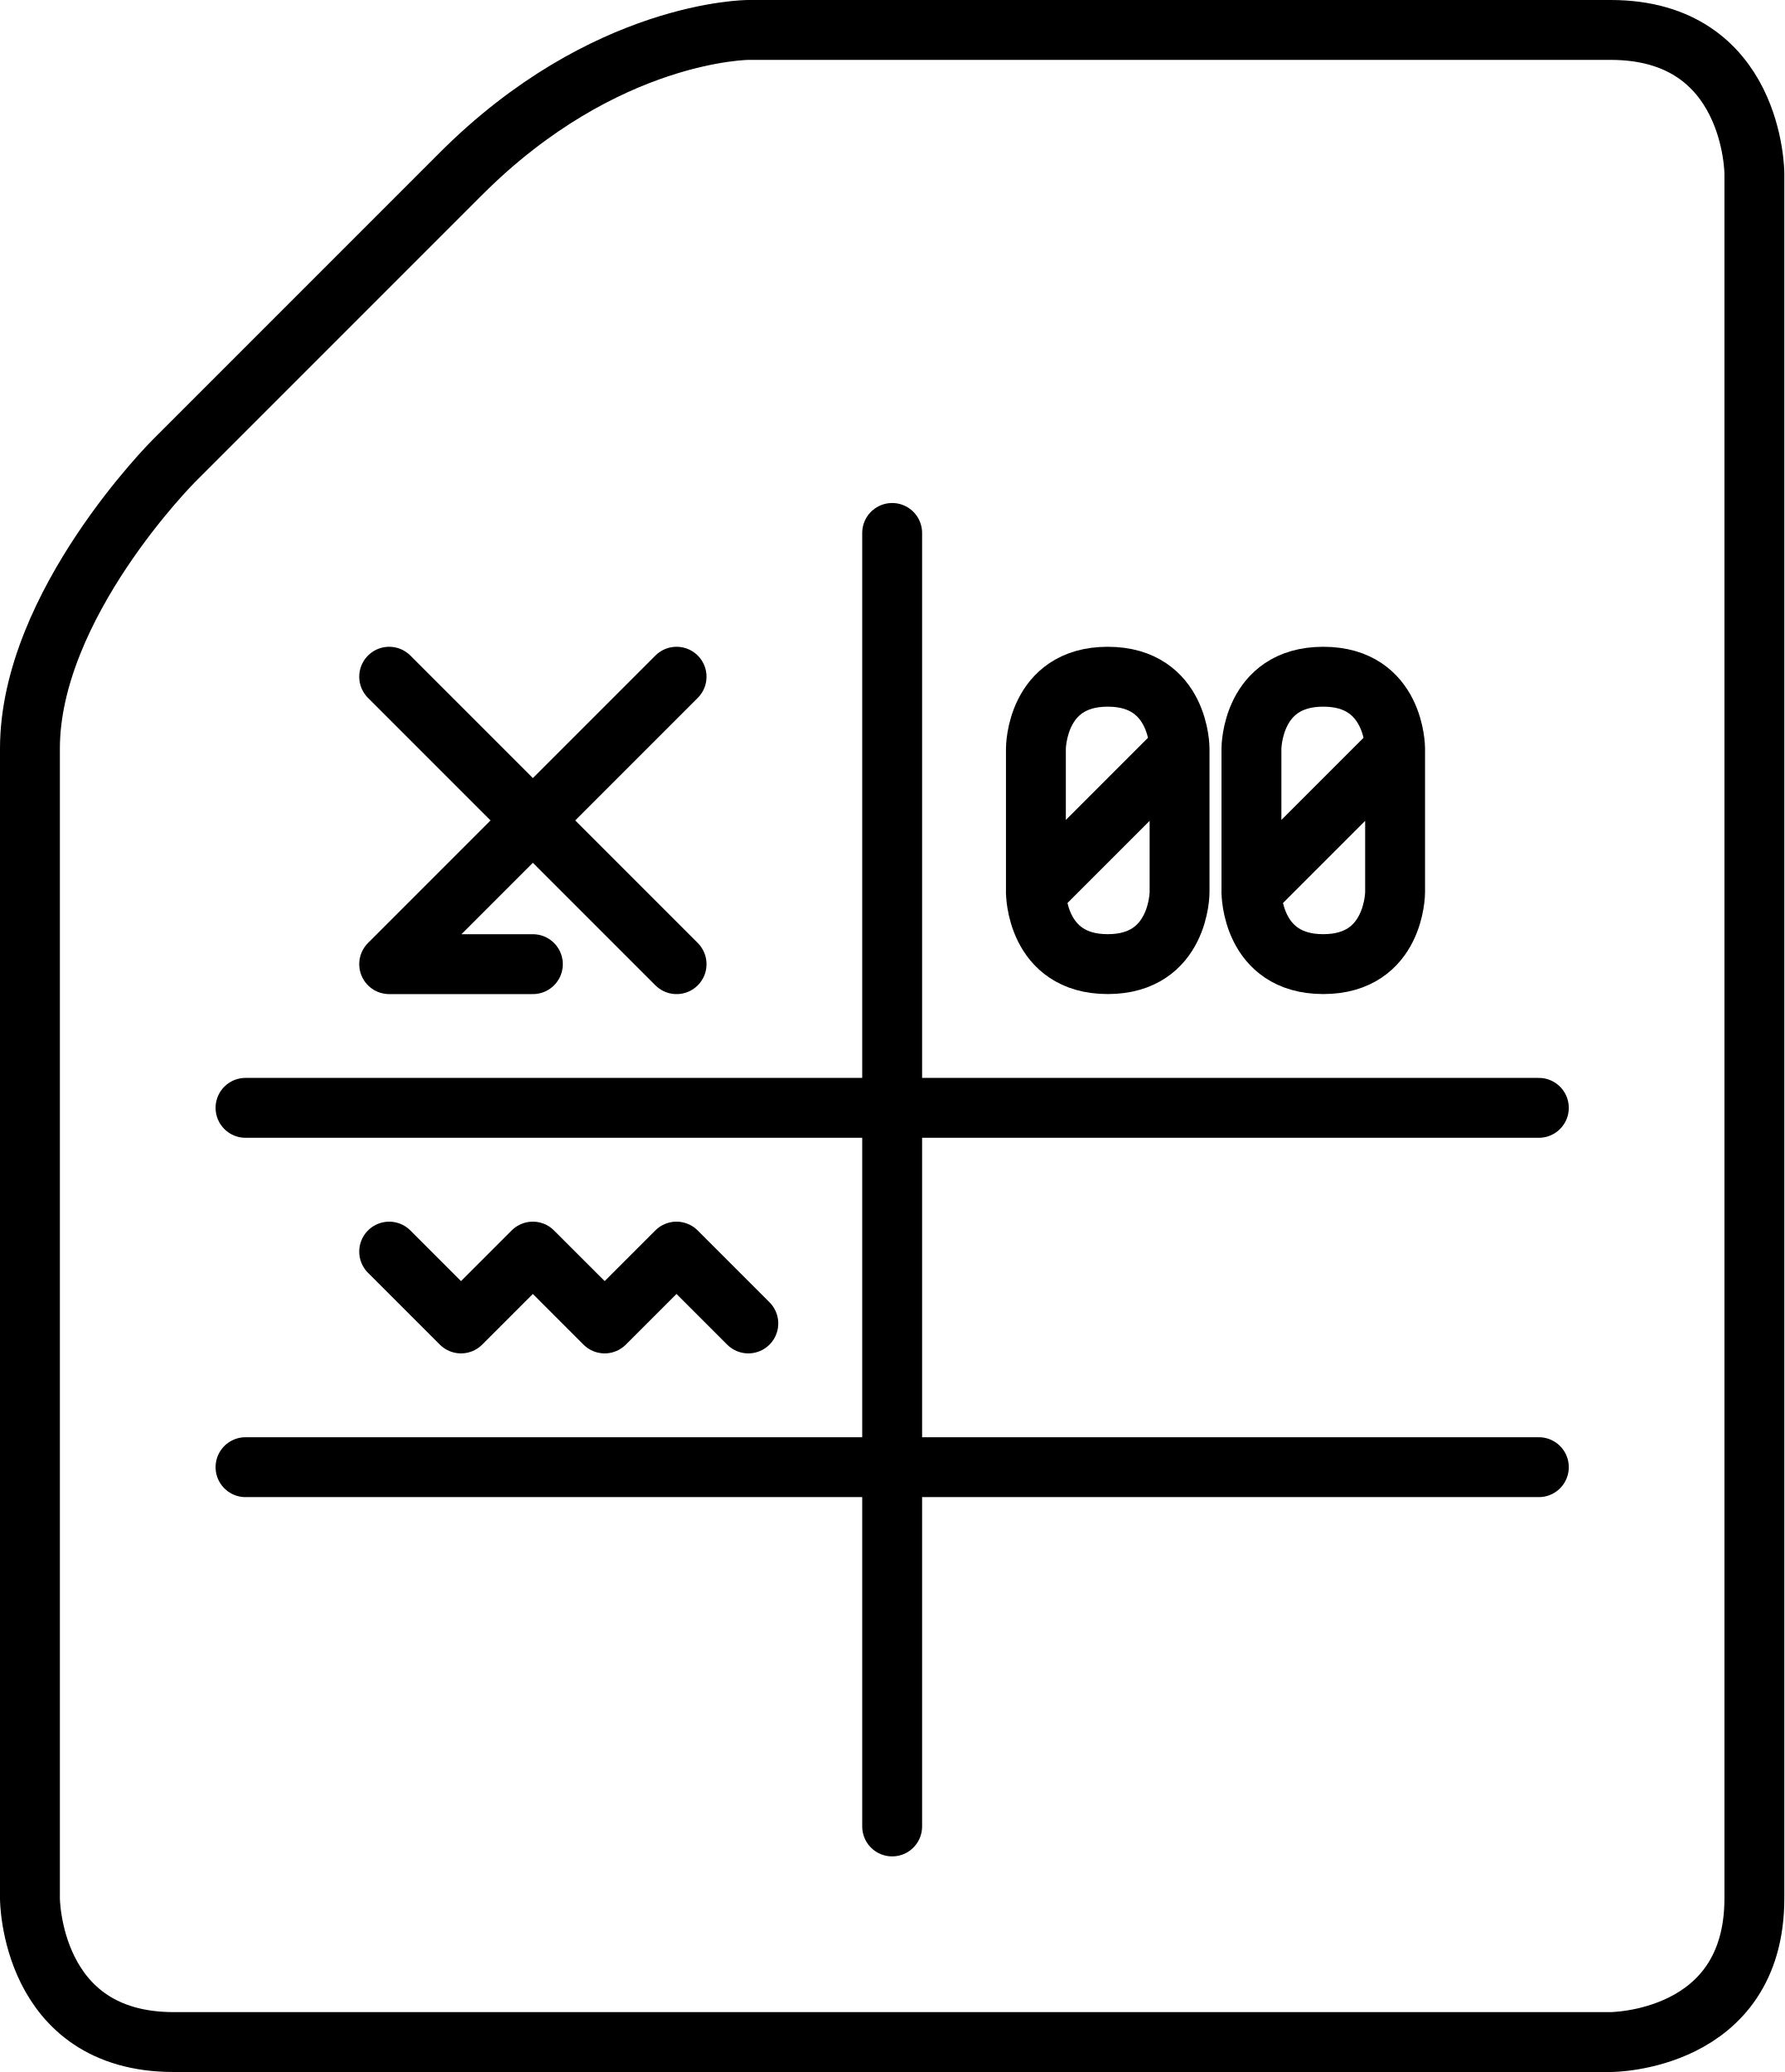
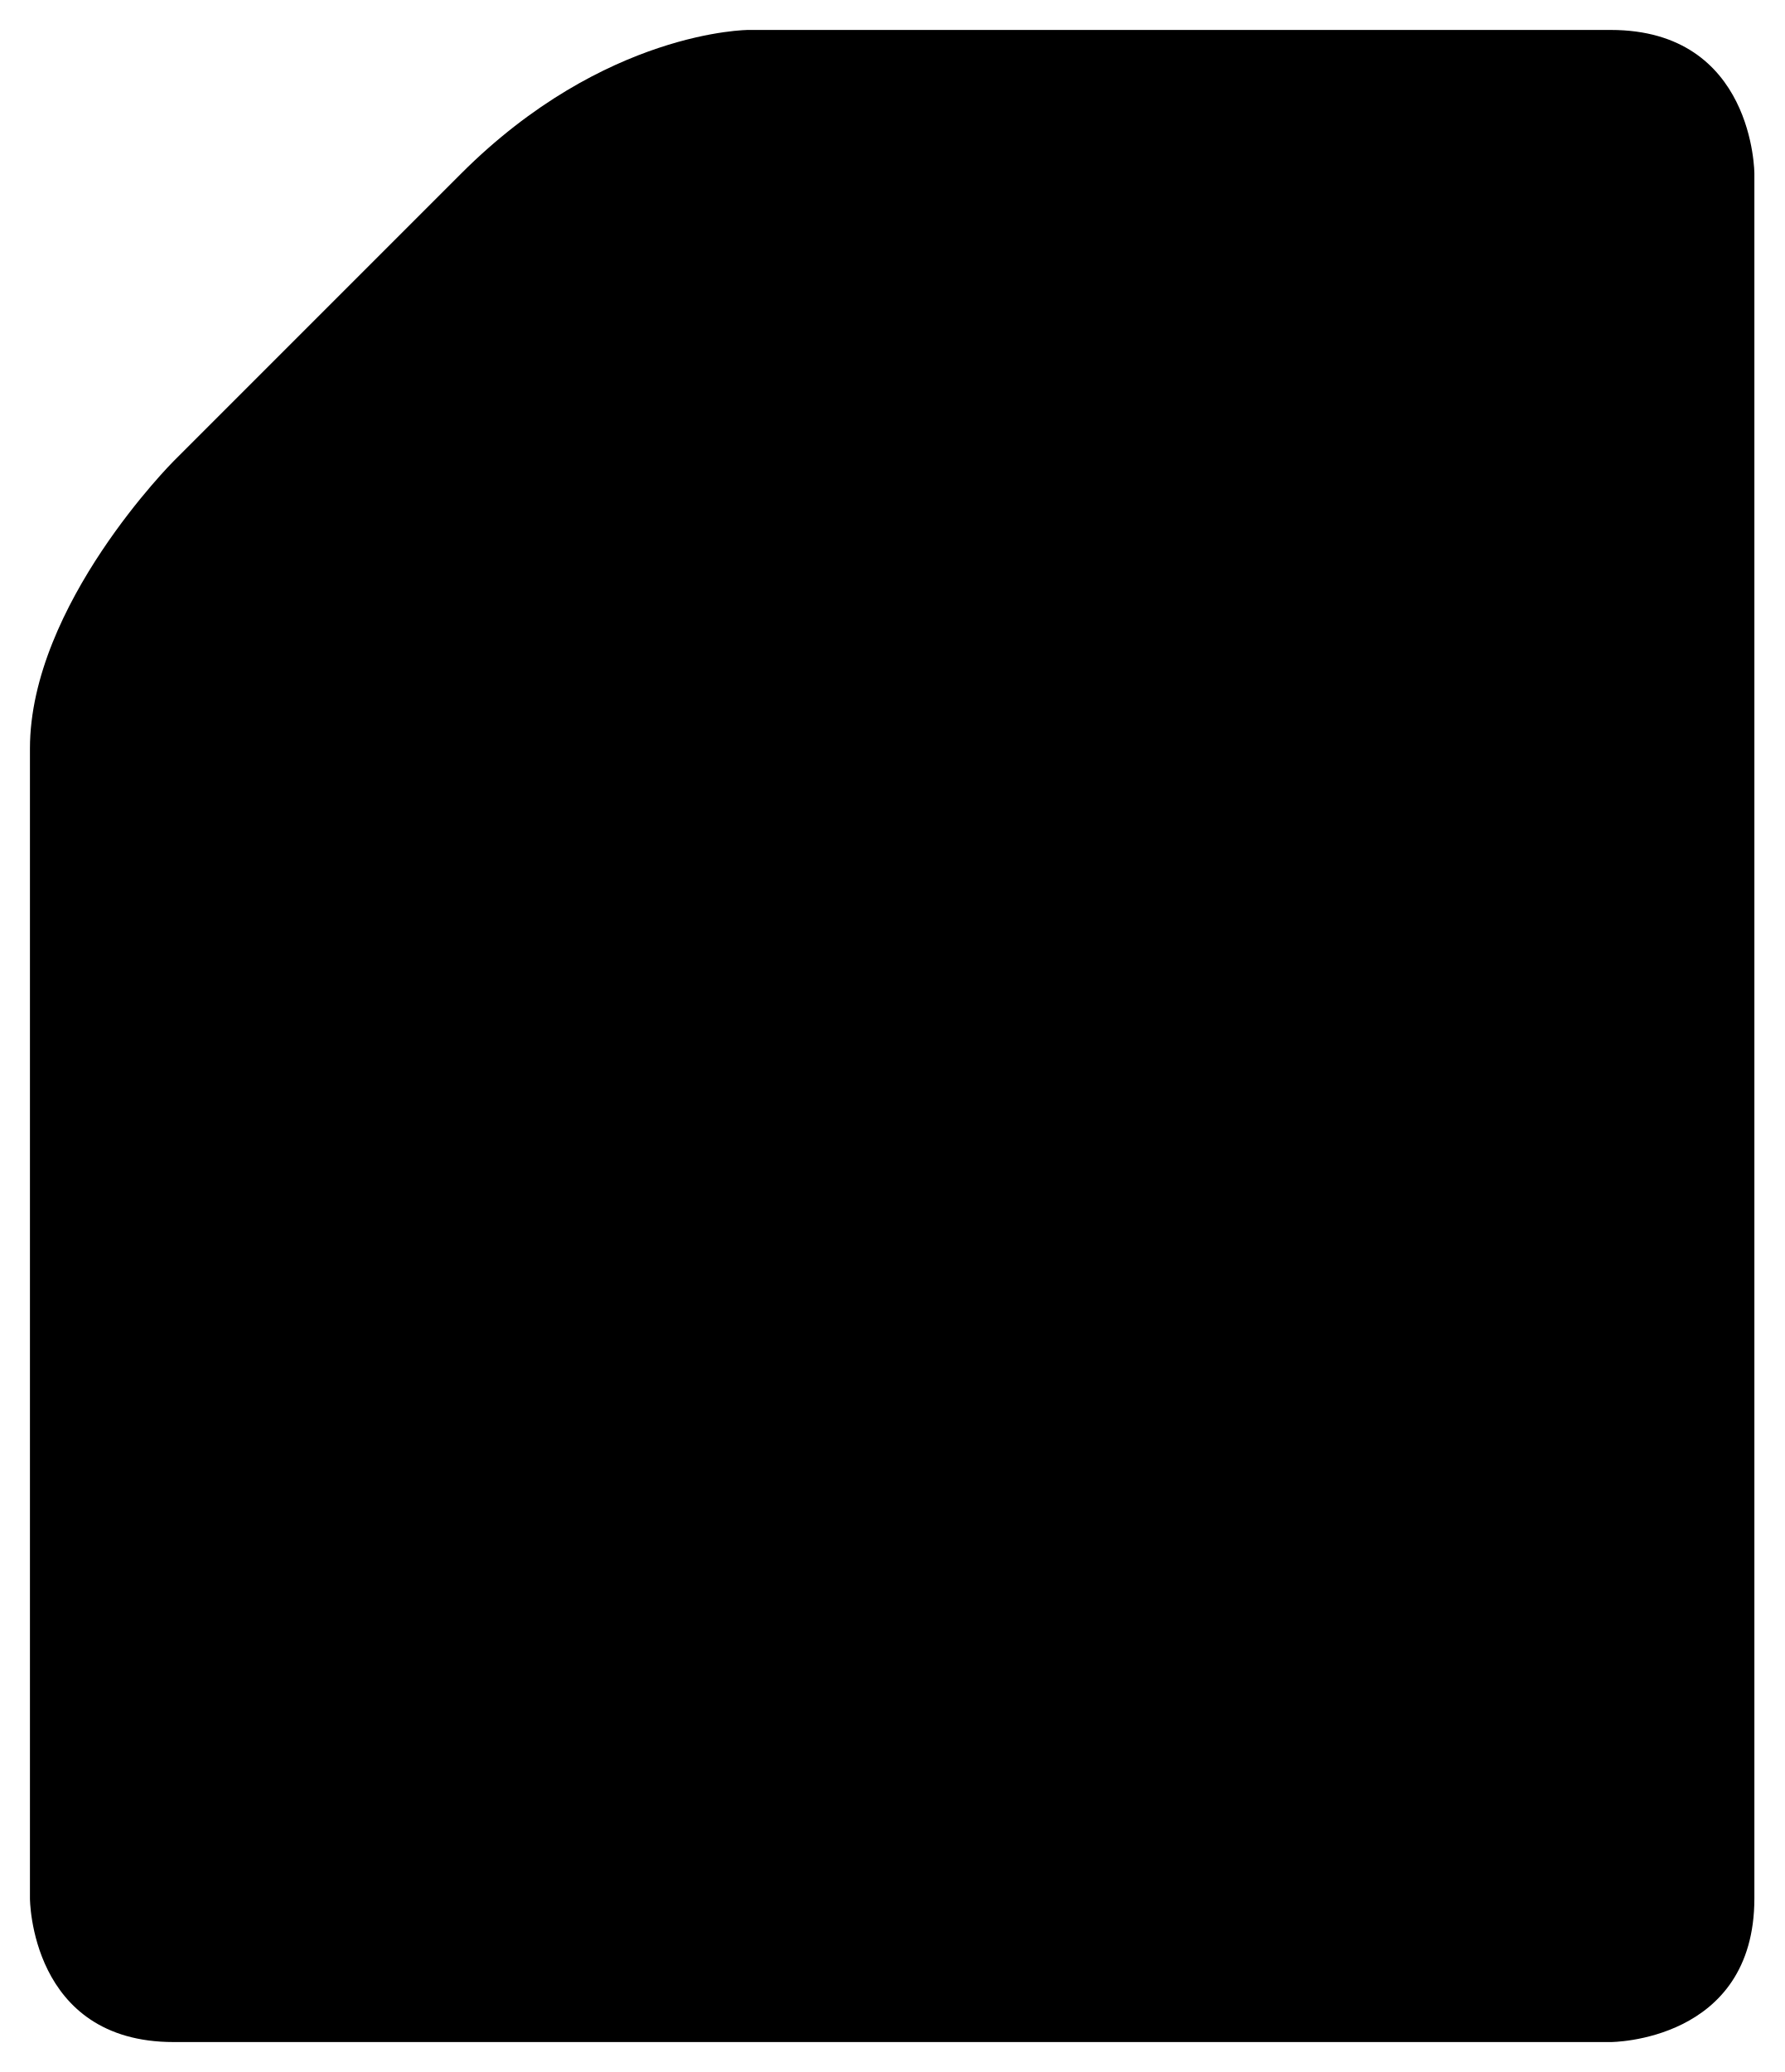
<svg xmlns="http://www.w3.org/2000/svg" viewBox="0 0 39.423 45.773" version="1.1" id="svg5">
  <defs id="defs2" />
  <g id="layer1" transform="translate(-164.4385,-202.5385)">
-     <path style="fill:none;stroke:#000000;stroke-width:1.323;stroke-linecap:round;stroke-linejoin:round;stroke-miterlimit:20;stroke-dasharray:none;stroke-opacity:1;paint-order:stroke markers fill" d="m 173.037,217.488 6.35,6.35" id="path1289" />
-     <path style="fill:none;stroke:#000000;stroke-width:1.323;stroke-linecap:round;stroke-linejoin:round;stroke-miterlimit:20;stroke-dasharray:none;stroke-opacity:1;paint-order:stroke markers fill" d="m 179.387,217.488 -6.35,6.35 h 3.175" id="path1295" />
-     <path style="fill:none;stroke:#000000;stroke-width:1.323;stroke-linecap:round;stroke-linejoin:round;stroke-miterlimit:20;stroke-dasharray:none;stroke-opacity:1;paint-order:stroke markers fill" d="m 169.863,227.012 h 28.575" id="path1297" />
-     <path style="fill:none;stroke:#000000;stroke-width:1.323;stroke-linecap:round;stroke-linejoin:round;stroke-miterlimit:20;stroke-dasharray:none;stroke-opacity:1;paint-order:stroke markers fill" d="m 184.15,214.312 v 28.575" id="path1299" />
-     <path style="fill:none;stroke:#000000;stroke-width:1.323;stroke-linecap:round;stroke-linejoin:round;stroke-miterlimit:20;stroke-dasharray:none;stroke-opacity:1;paint-order:stroke markers fill" d="m 169.863,234.95 h 28.575" id="path1301" />
-     <path style="fill:none;stroke:#000000;stroke-width:1.323;stroke-linecap:round;stroke-linejoin:round;stroke-miterlimit:20;stroke-dasharray:none;stroke-opacity:1;paint-order:stroke markers fill" d="m 173.037,230.188 1.587,1.587 1.587,-1.587 1.587,1.587 1.587,-1.587 1.587,1.587" id="path1303" />
-     <path style="fill:none;stroke:#000000;stroke-width:1.323;stroke-linecap:round;stroke-linejoin:round;stroke-miterlimit:20;stroke-dasharray:none;stroke-opacity:1;paint-order:stroke markers fill" d="m 190.5,219.075 c 0,0 0,-1.587 -1.587,-1.587 -1.587,0 -1.587,1.587 -1.587,1.587 v 3.175 c 0,0 0,1.587 1.587,1.587 1.587,0 1.587,-1.587 1.587,-1.587 v -3.175 l -3.175,3.175" id="path1305" />
-     <path style="fill:none;stroke:#000000;stroke-width:1.323;stroke-linecap:round;stroke-linejoin:round;stroke-miterlimit:20;stroke-dasharray:none;stroke-opacity:1;paint-order:stroke markers fill" d="m 195.262,219.075 c 0,0 0,-1.587 -1.587,-1.587 -1.587,0 -1.587,1.587 -1.587,1.587 v 3.175 c 0,0 0,1.587 1.587,1.587 1.587,0 1.587,-1.587 1.587,-1.587 v -3.175 l -3.175,3.175" id="path1321" />
-     <path style="fill:none;stroke:#000000;stroke-width:1.323;stroke-linecap:round;stroke-linejoin:round;stroke-miterlimit:20;stroke-dasharray:none;stroke-opacity:1;paint-order:stroke markers fill" d="m 171.45,209.55 c 0,0 0,0 3.175,-3.175 3.175,-3.175 6.35,-3.175 6.35,-3.175 0,0 15.875,0 19.05,0 3.175,0 3.175,3.175 3.175,3.175 0,0 0,34.925 0,38.1 0,3.175 -3.175,3.175 -3.175,3.175 0,0 -28.575,0 -31.75,0 -3.175,0 -3.175,-3.175 -3.175,-3.175 0,0 0,-22.225 0,-25.4 0,-3.175 3.175,-6.35 3.175,-6.35 z" id="path1627" />
+     <path d="m 173.037,217.488 6.35,6.35" id="path1289" />
+     <path d="m 179.387,217.488 -6.35,6.35 h 3.175" id="path1295" />
+     <path d="m 169.863,227.012 h 28.575" id="path1297" />
+     <path d="m 184.15,214.312 v 28.575" id="path1299" />
+     <path d="m 169.863,234.95 h 28.575" id="path1301" />
+     <path d="m 173.037,230.188 1.587,1.587 1.587,-1.587 1.587,1.587 1.587,-1.587 1.587,1.587" id="path1303" />
+     <path d="m 190.5,219.075 c 0,0 0,-1.587 -1.587,-1.587 -1.587,0 -1.587,1.587 -1.587,1.587 v 3.175 c 0,0 0,1.587 1.587,1.587 1.587,0 1.587,-1.587 1.587,-1.587 v -3.175 l -3.175,3.175" id="path1305" />
+     <path d="m 195.262,219.075 c 0,0 0,-1.587 -1.587,-1.587 -1.587,0 -1.587,1.587 -1.587,1.587 v 3.175 c 0,0 0,1.587 1.587,1.587 1.587,0 1.587,-1.587 1.587,-1.587 v -3.175 l -3.175,3.175" id="path1321" />
+     <path d="m 171.45,209.55 c 0,0 0,0 3.175,-3.175 3.175,-3.175 6.35,-3.175 6.35,-3.175 0,0 15.875,0 19.05,0 3.175,0 3.175,3.175 3.175,3.175 0,0 0,34.925 0,38.1 0,3.175 -3.175,3.175 -3.175,3.175 0,0 -28.575,0 -31.75,0 -3.175,0 -3.175,-3.175 -3.175,-3.175 0,0 0,-22.225 0,-25.4 0,-3.175 3.175,-6.35 3.175,-6.35 z" id="path1627" />
  </g>
</svg>
